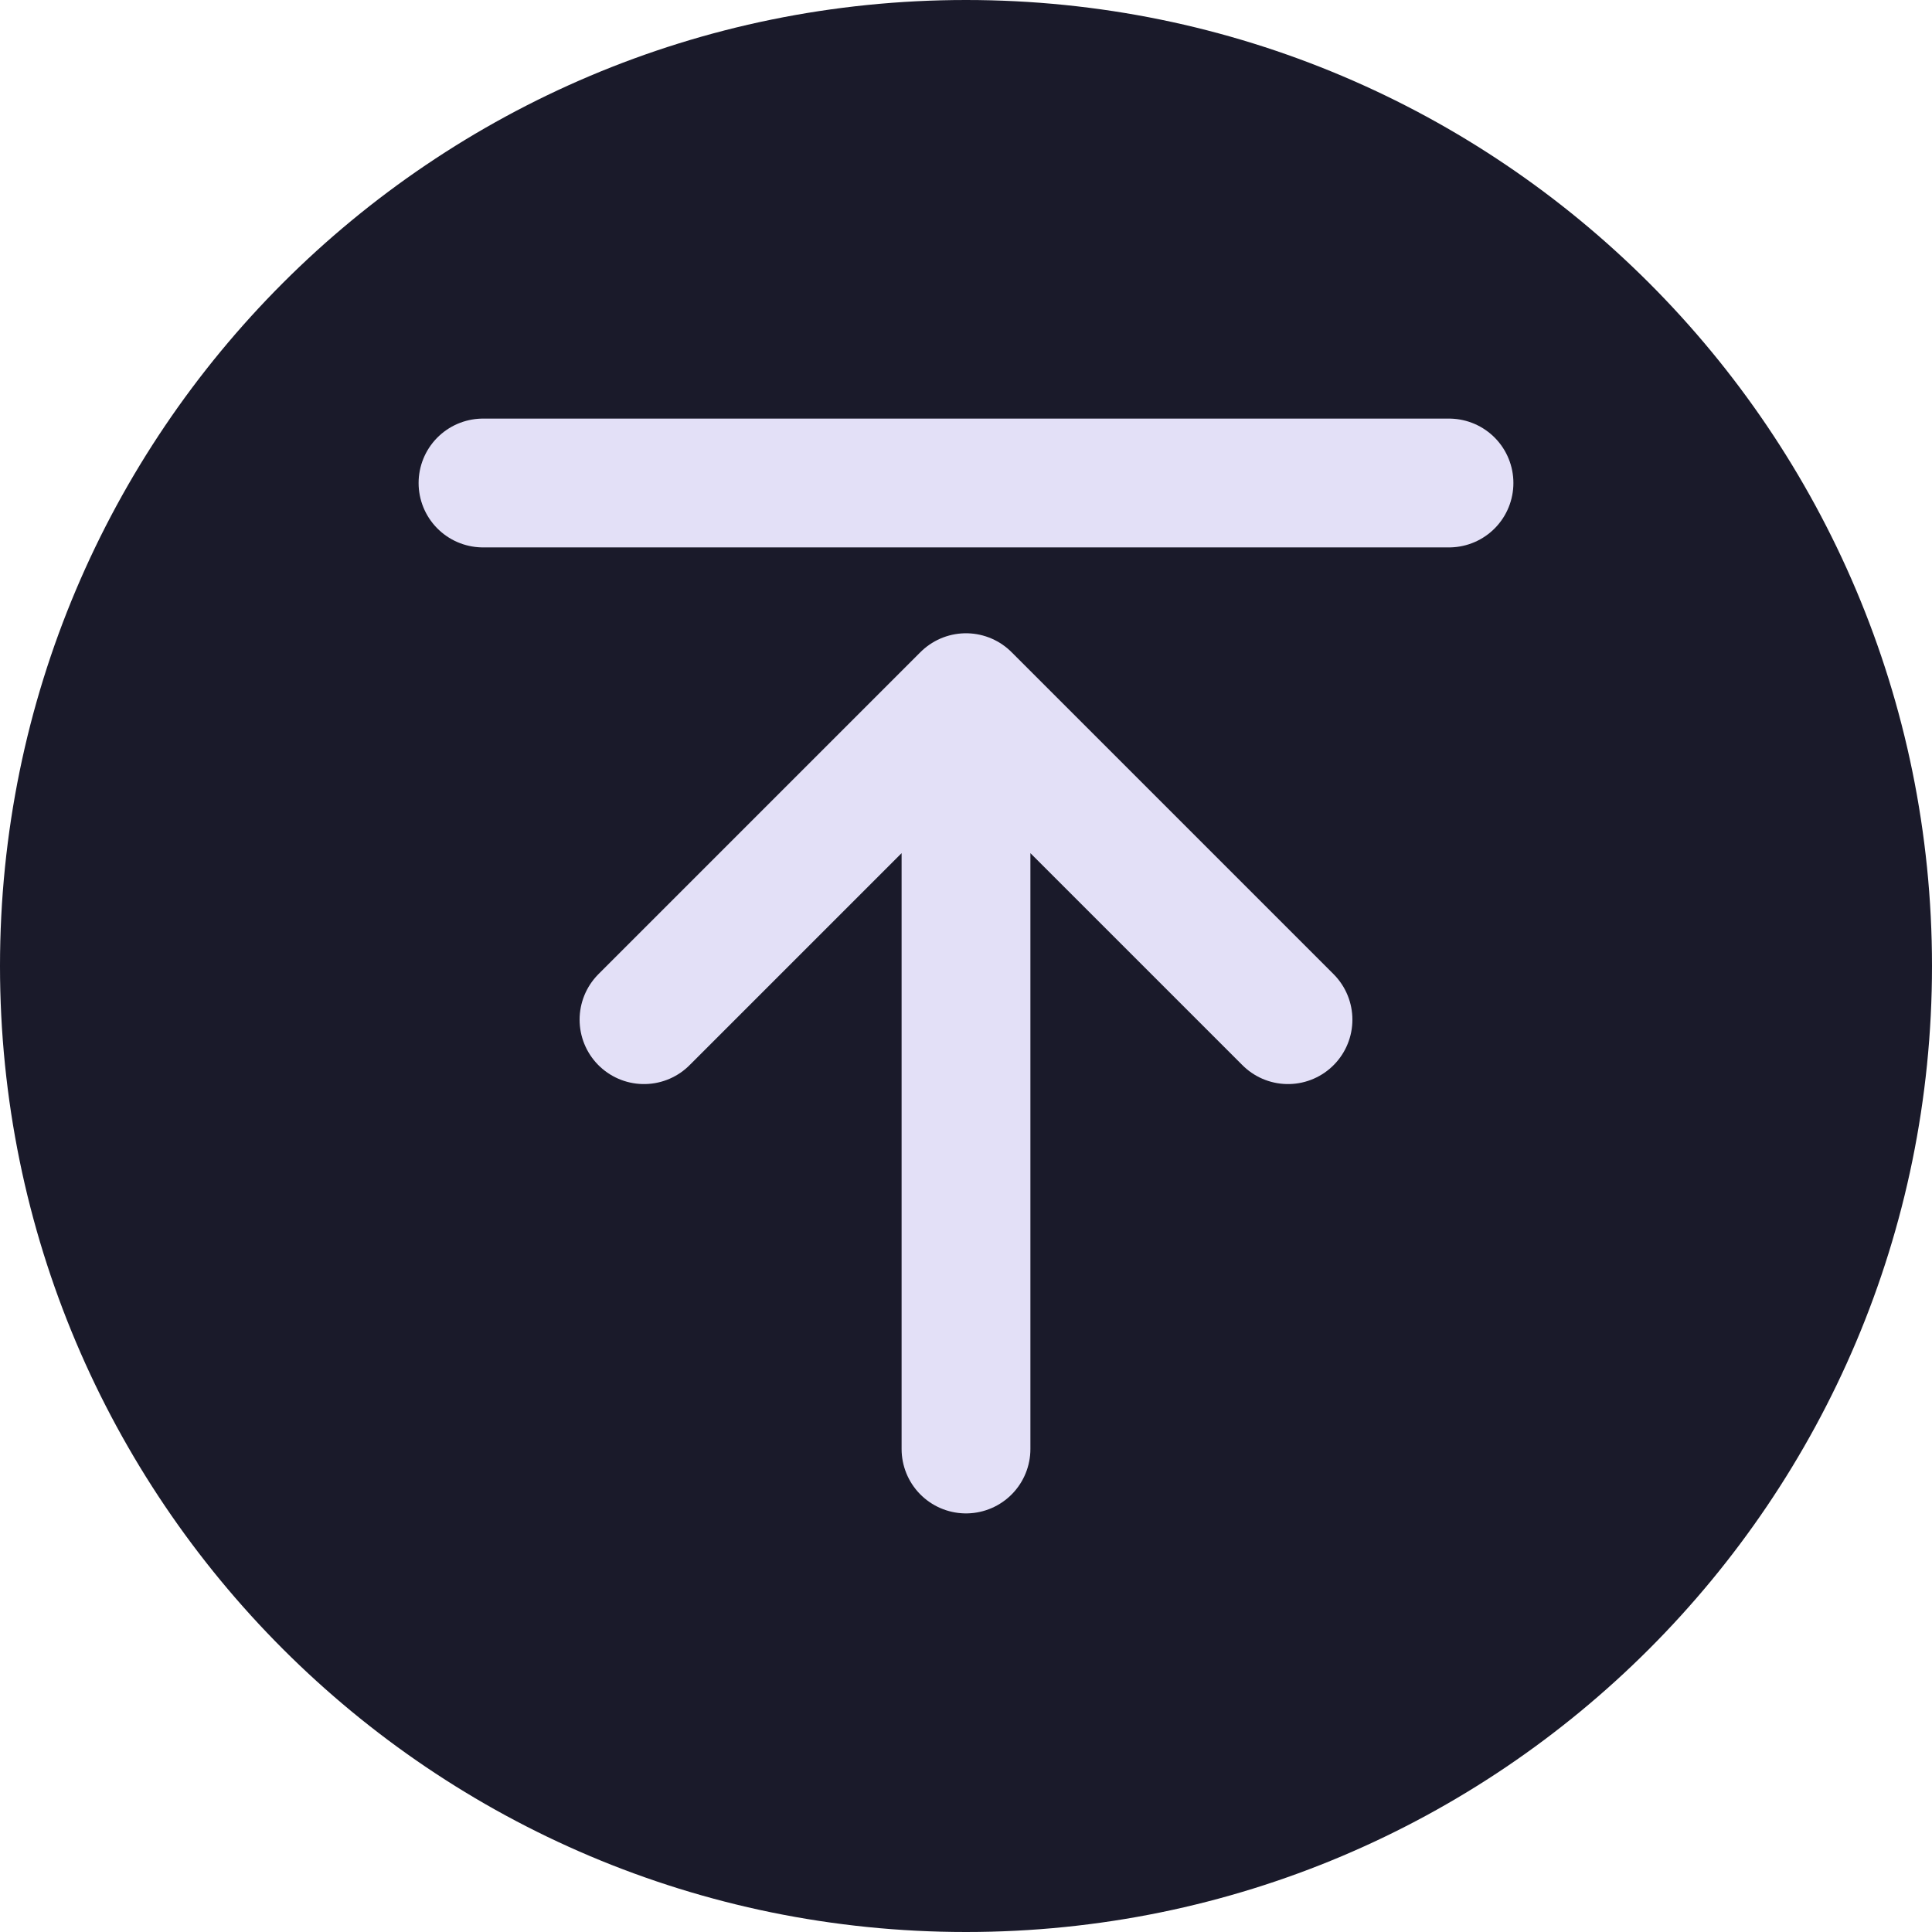
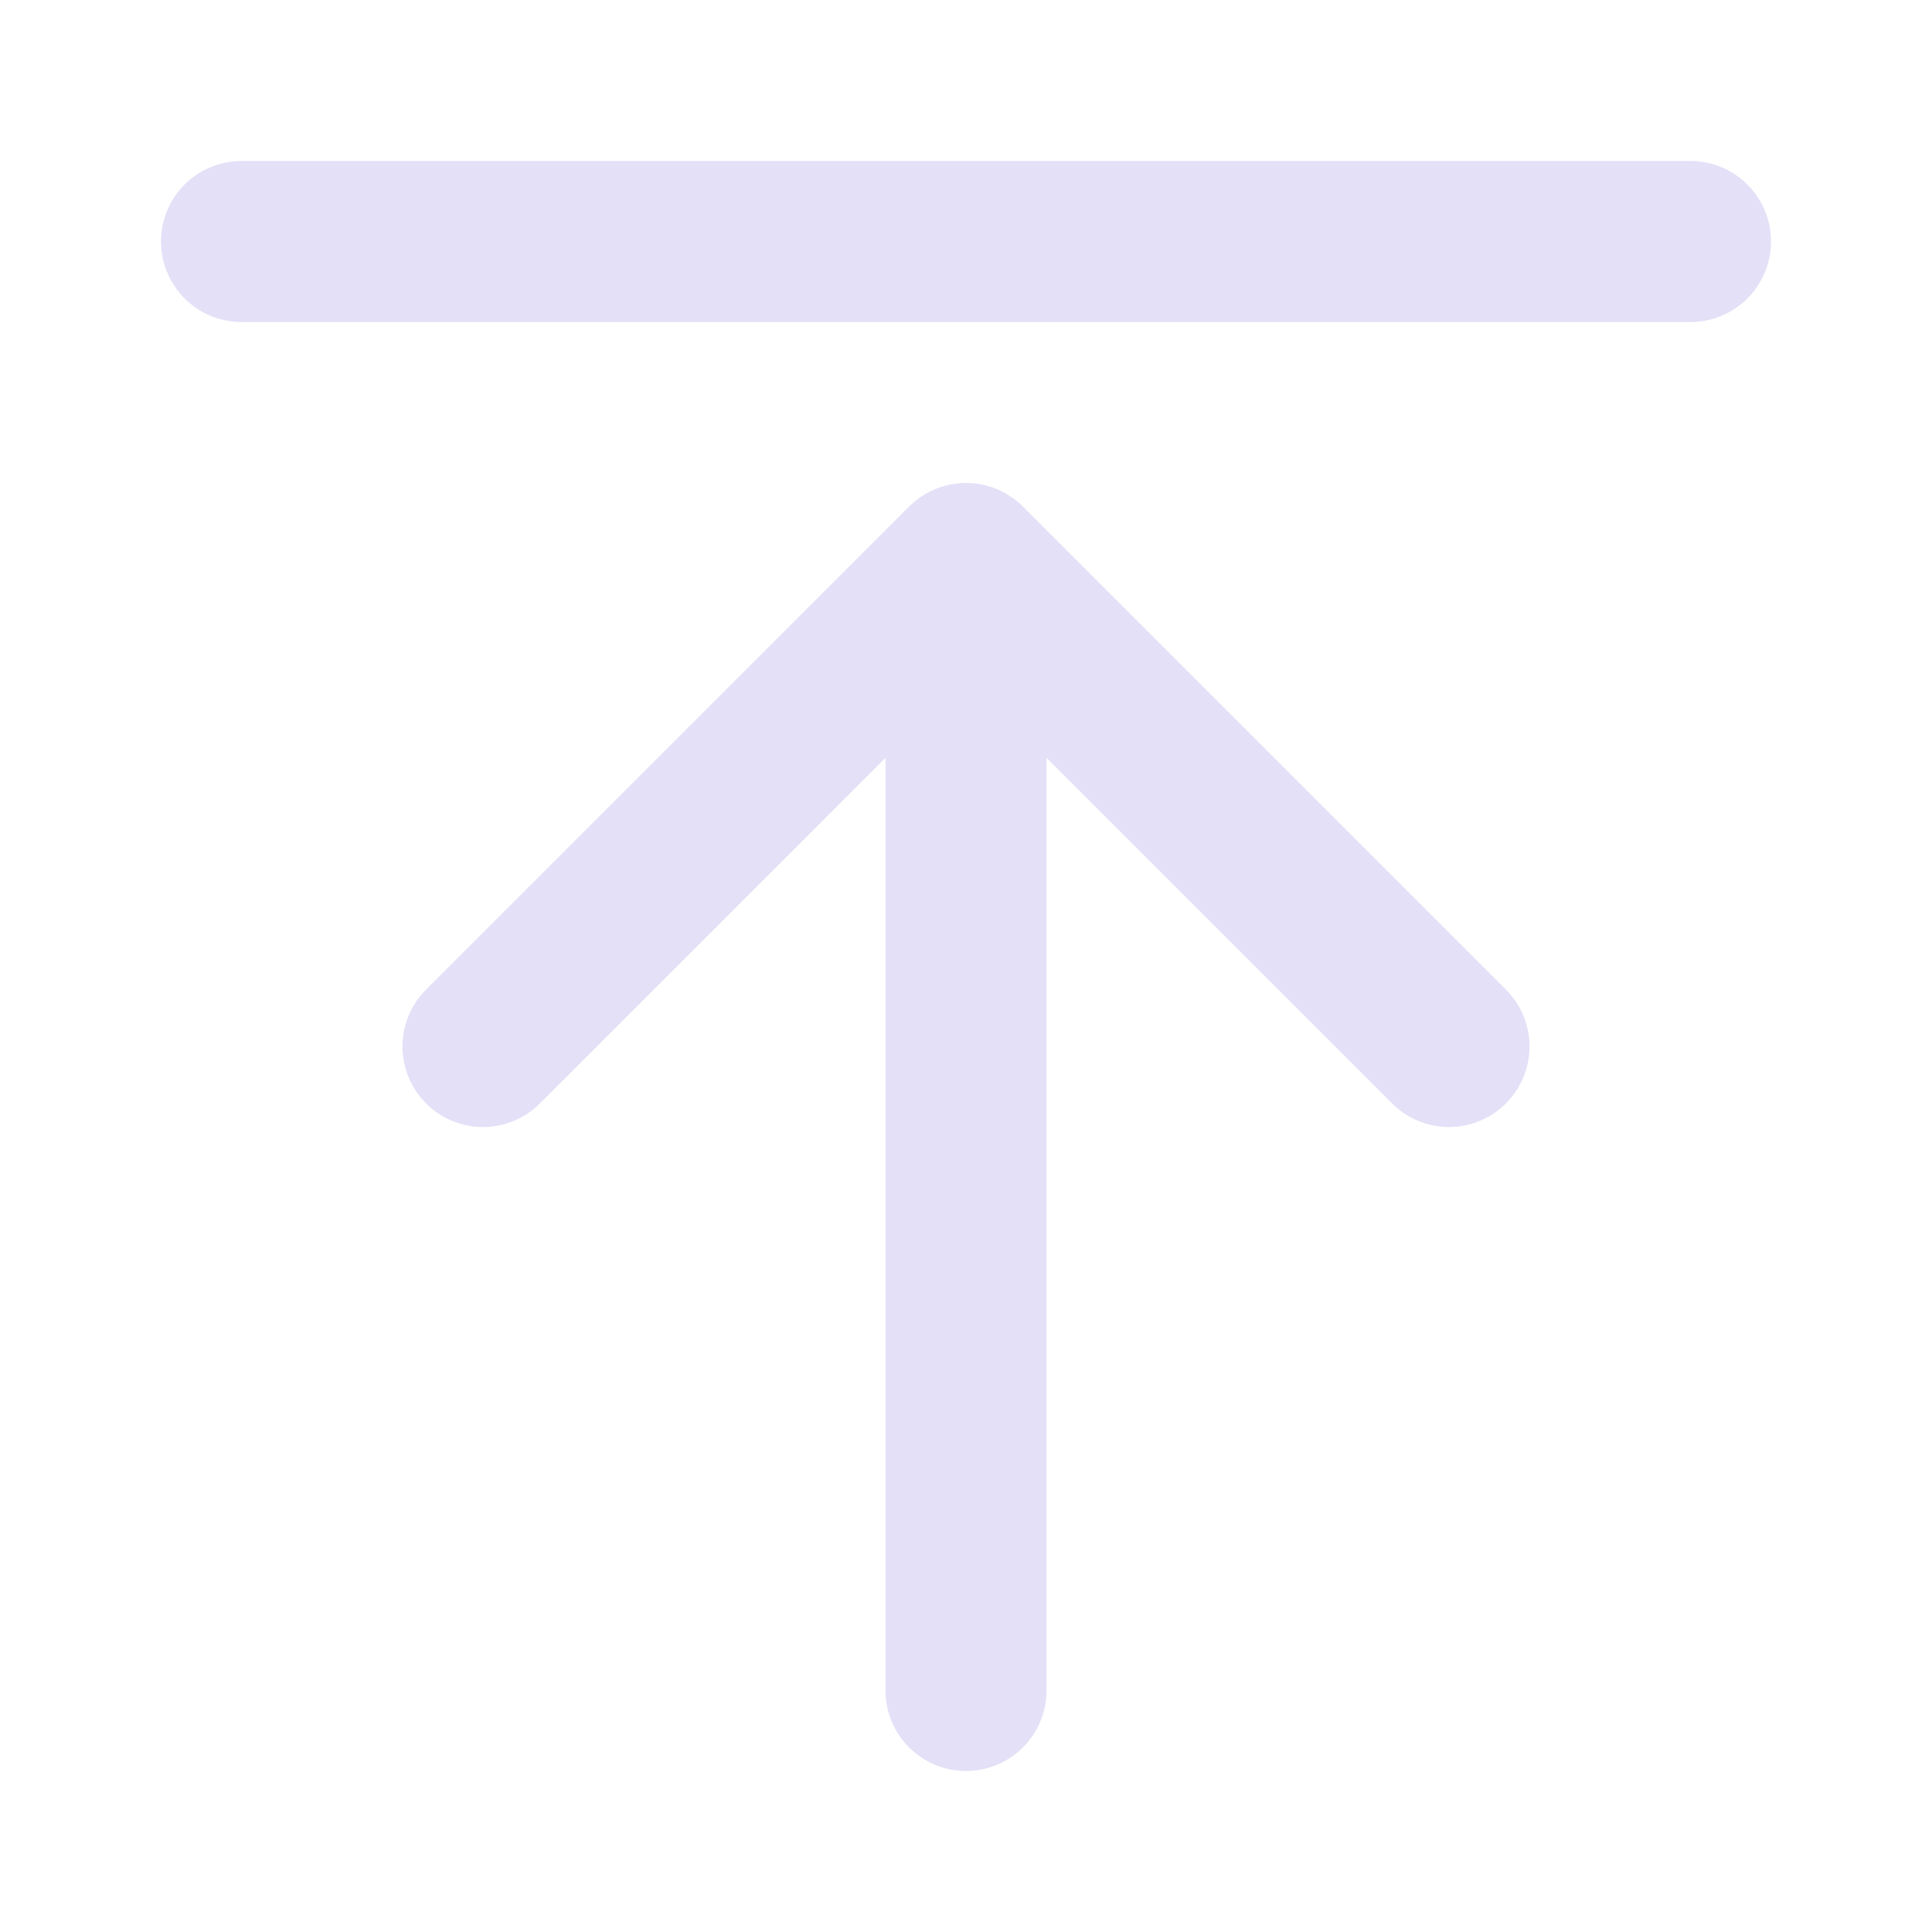
- <svg xmlns="http://www.w3.org/2000/svg" width="256px" height="256px" viewBox="-6 -6 36.00 36.00" fill="none">
-   <g id="SVGRepo_bgCarrier" stroke-width="0">
-     <rect x="-6" y="-6" width="36.00" height="36.00" rx="18" fill="#1a1a2a" strokewidth="0" />
-   </g>
+ <svg xmlns="http://www.w3.org/2000/svg" width="256px" height="256px" viewBox="0 0 24 24" fill="none">
+   <g id="SVGRepo_bgCarrier" stroke-width="0" />
  <g id="SVGRepo_tracerCarrier" stroke-linecap="round" stroke-linejoin="round" />
  <g id="SVGRepo_iconCarrier">
-     <path d="M21 3H3M18 13L12 7M12 7L6 13M12 7V21" stroke="#e3e0f7" stroke-width="2.4" stroke-linecap="round" stroke-linejoin="round" />
+     <path d="M21 3H3M18 13L12 7M12 7L6 13M12 7V21" stroke="#e3e0f7" stroke-width="2" stroke-linecap="round" stroke-linejoin="round" />
  </g>
</svg>
